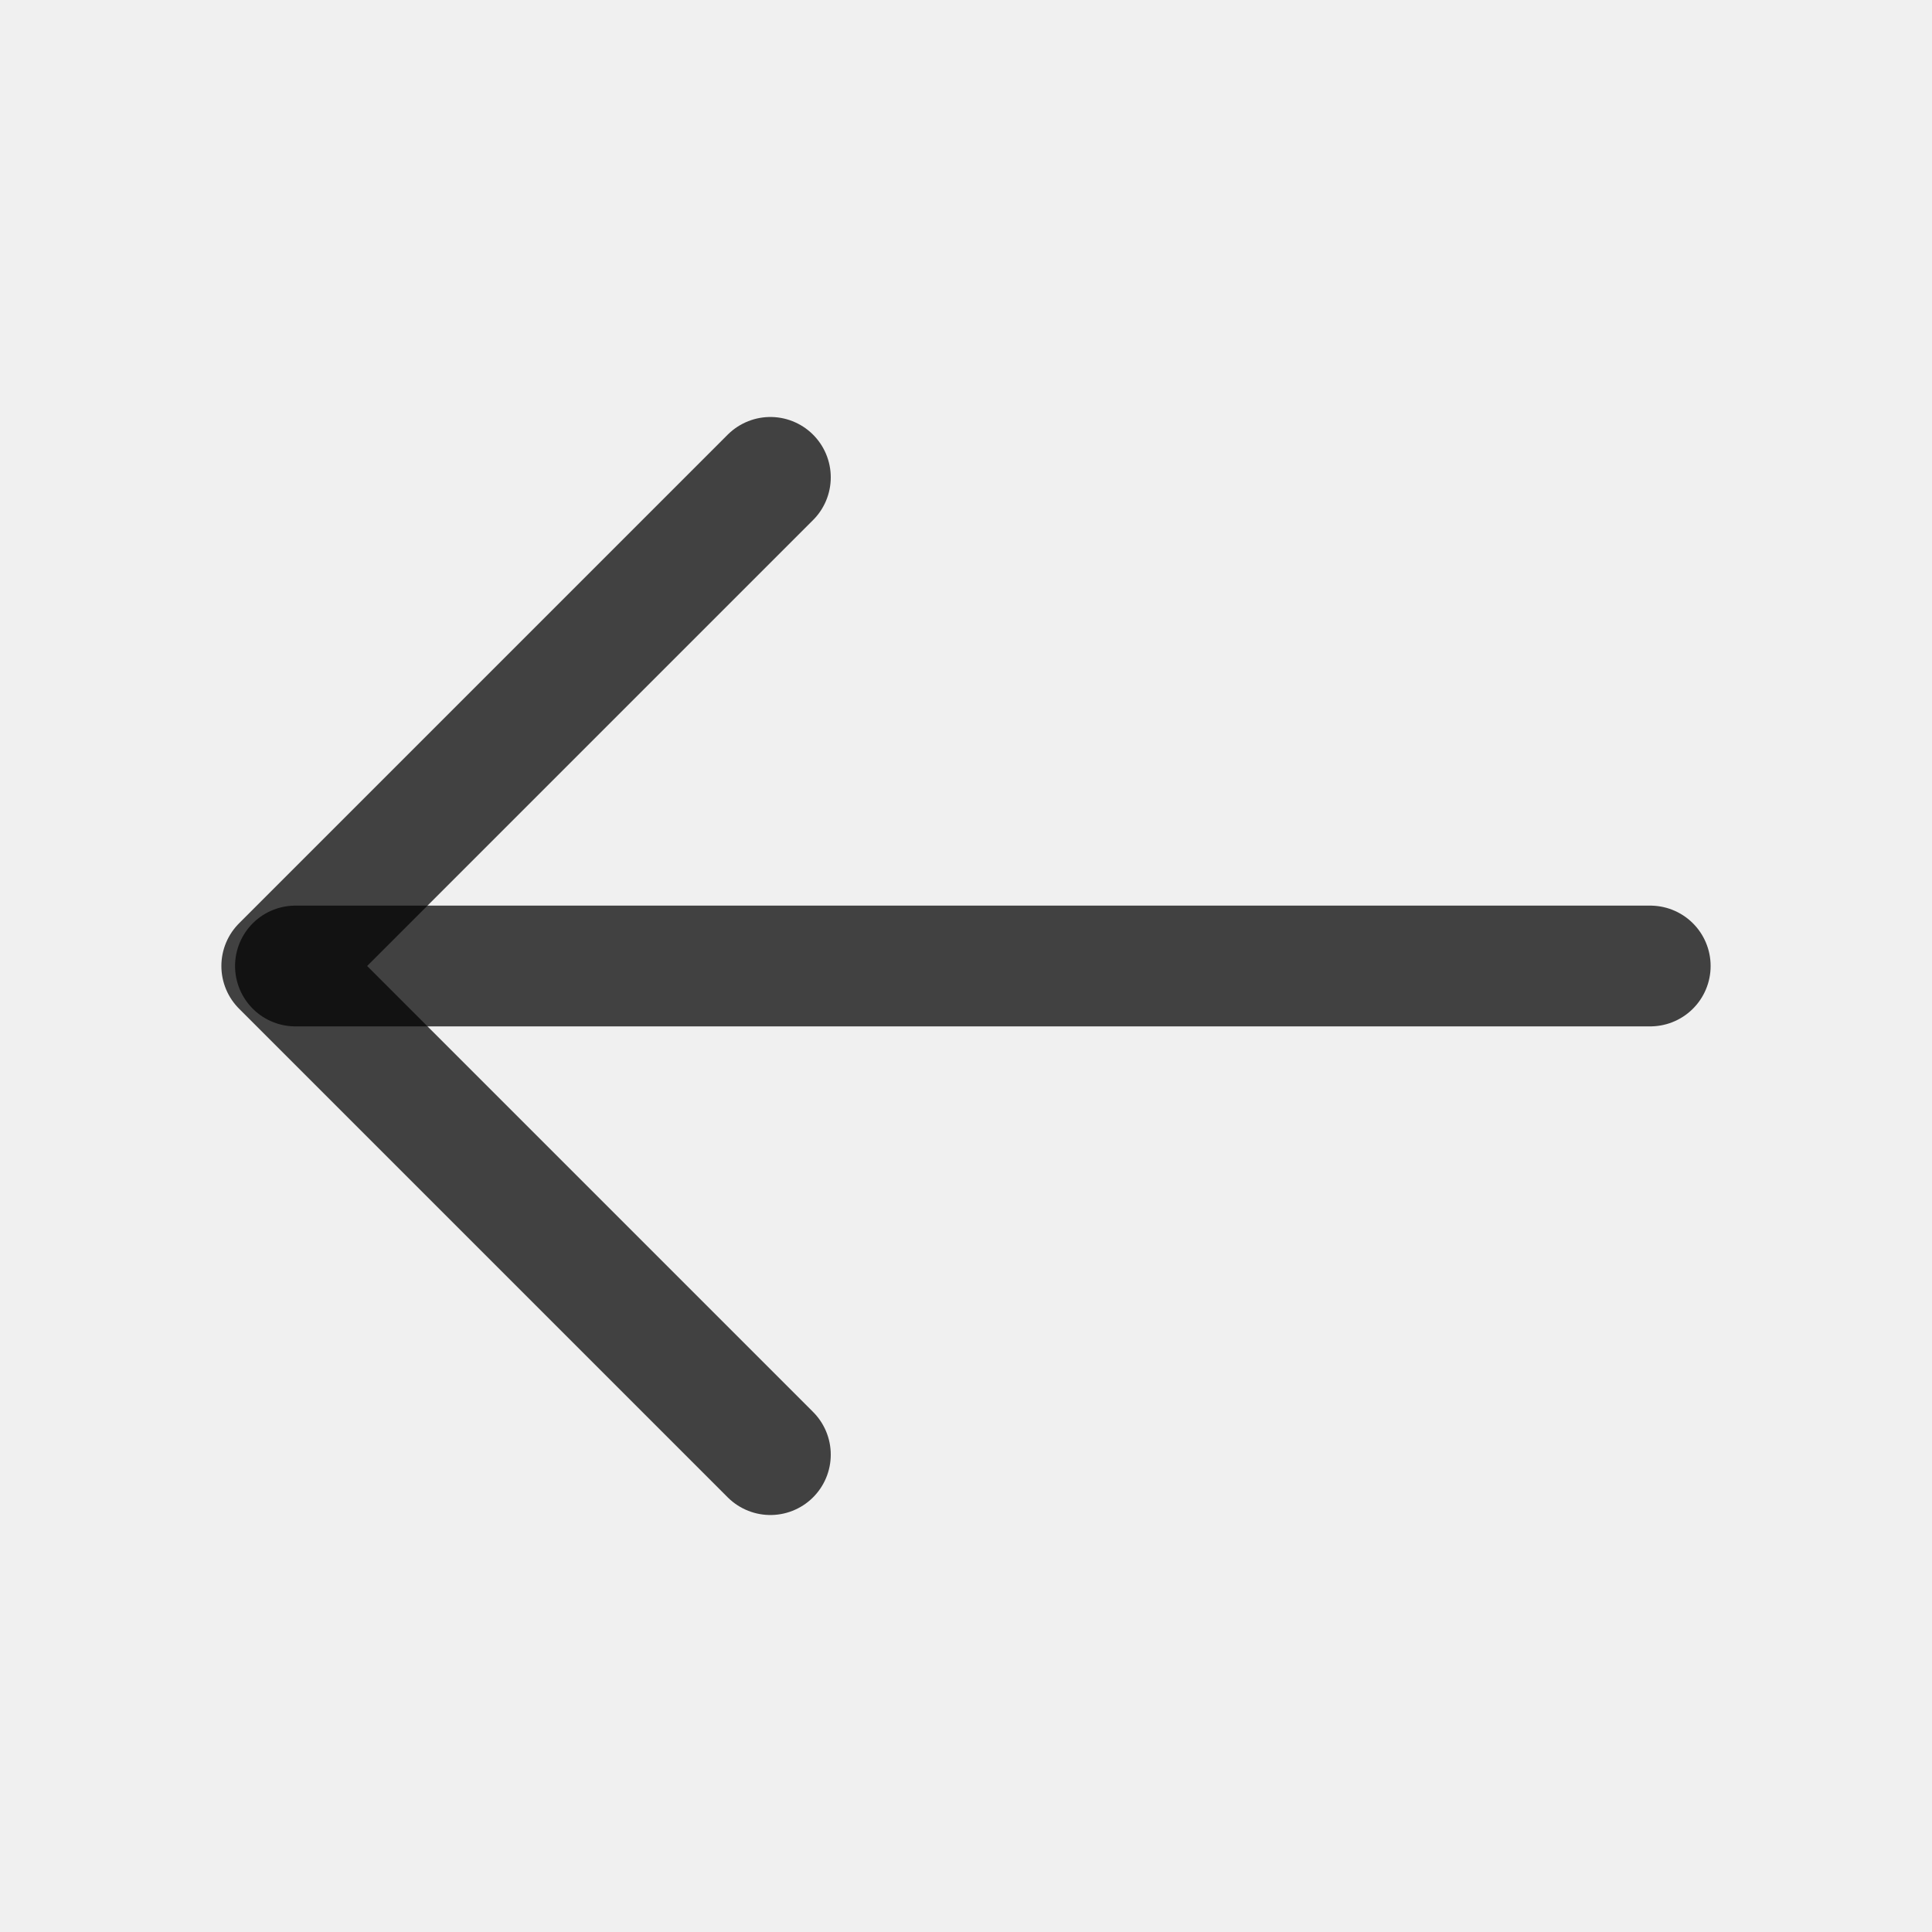
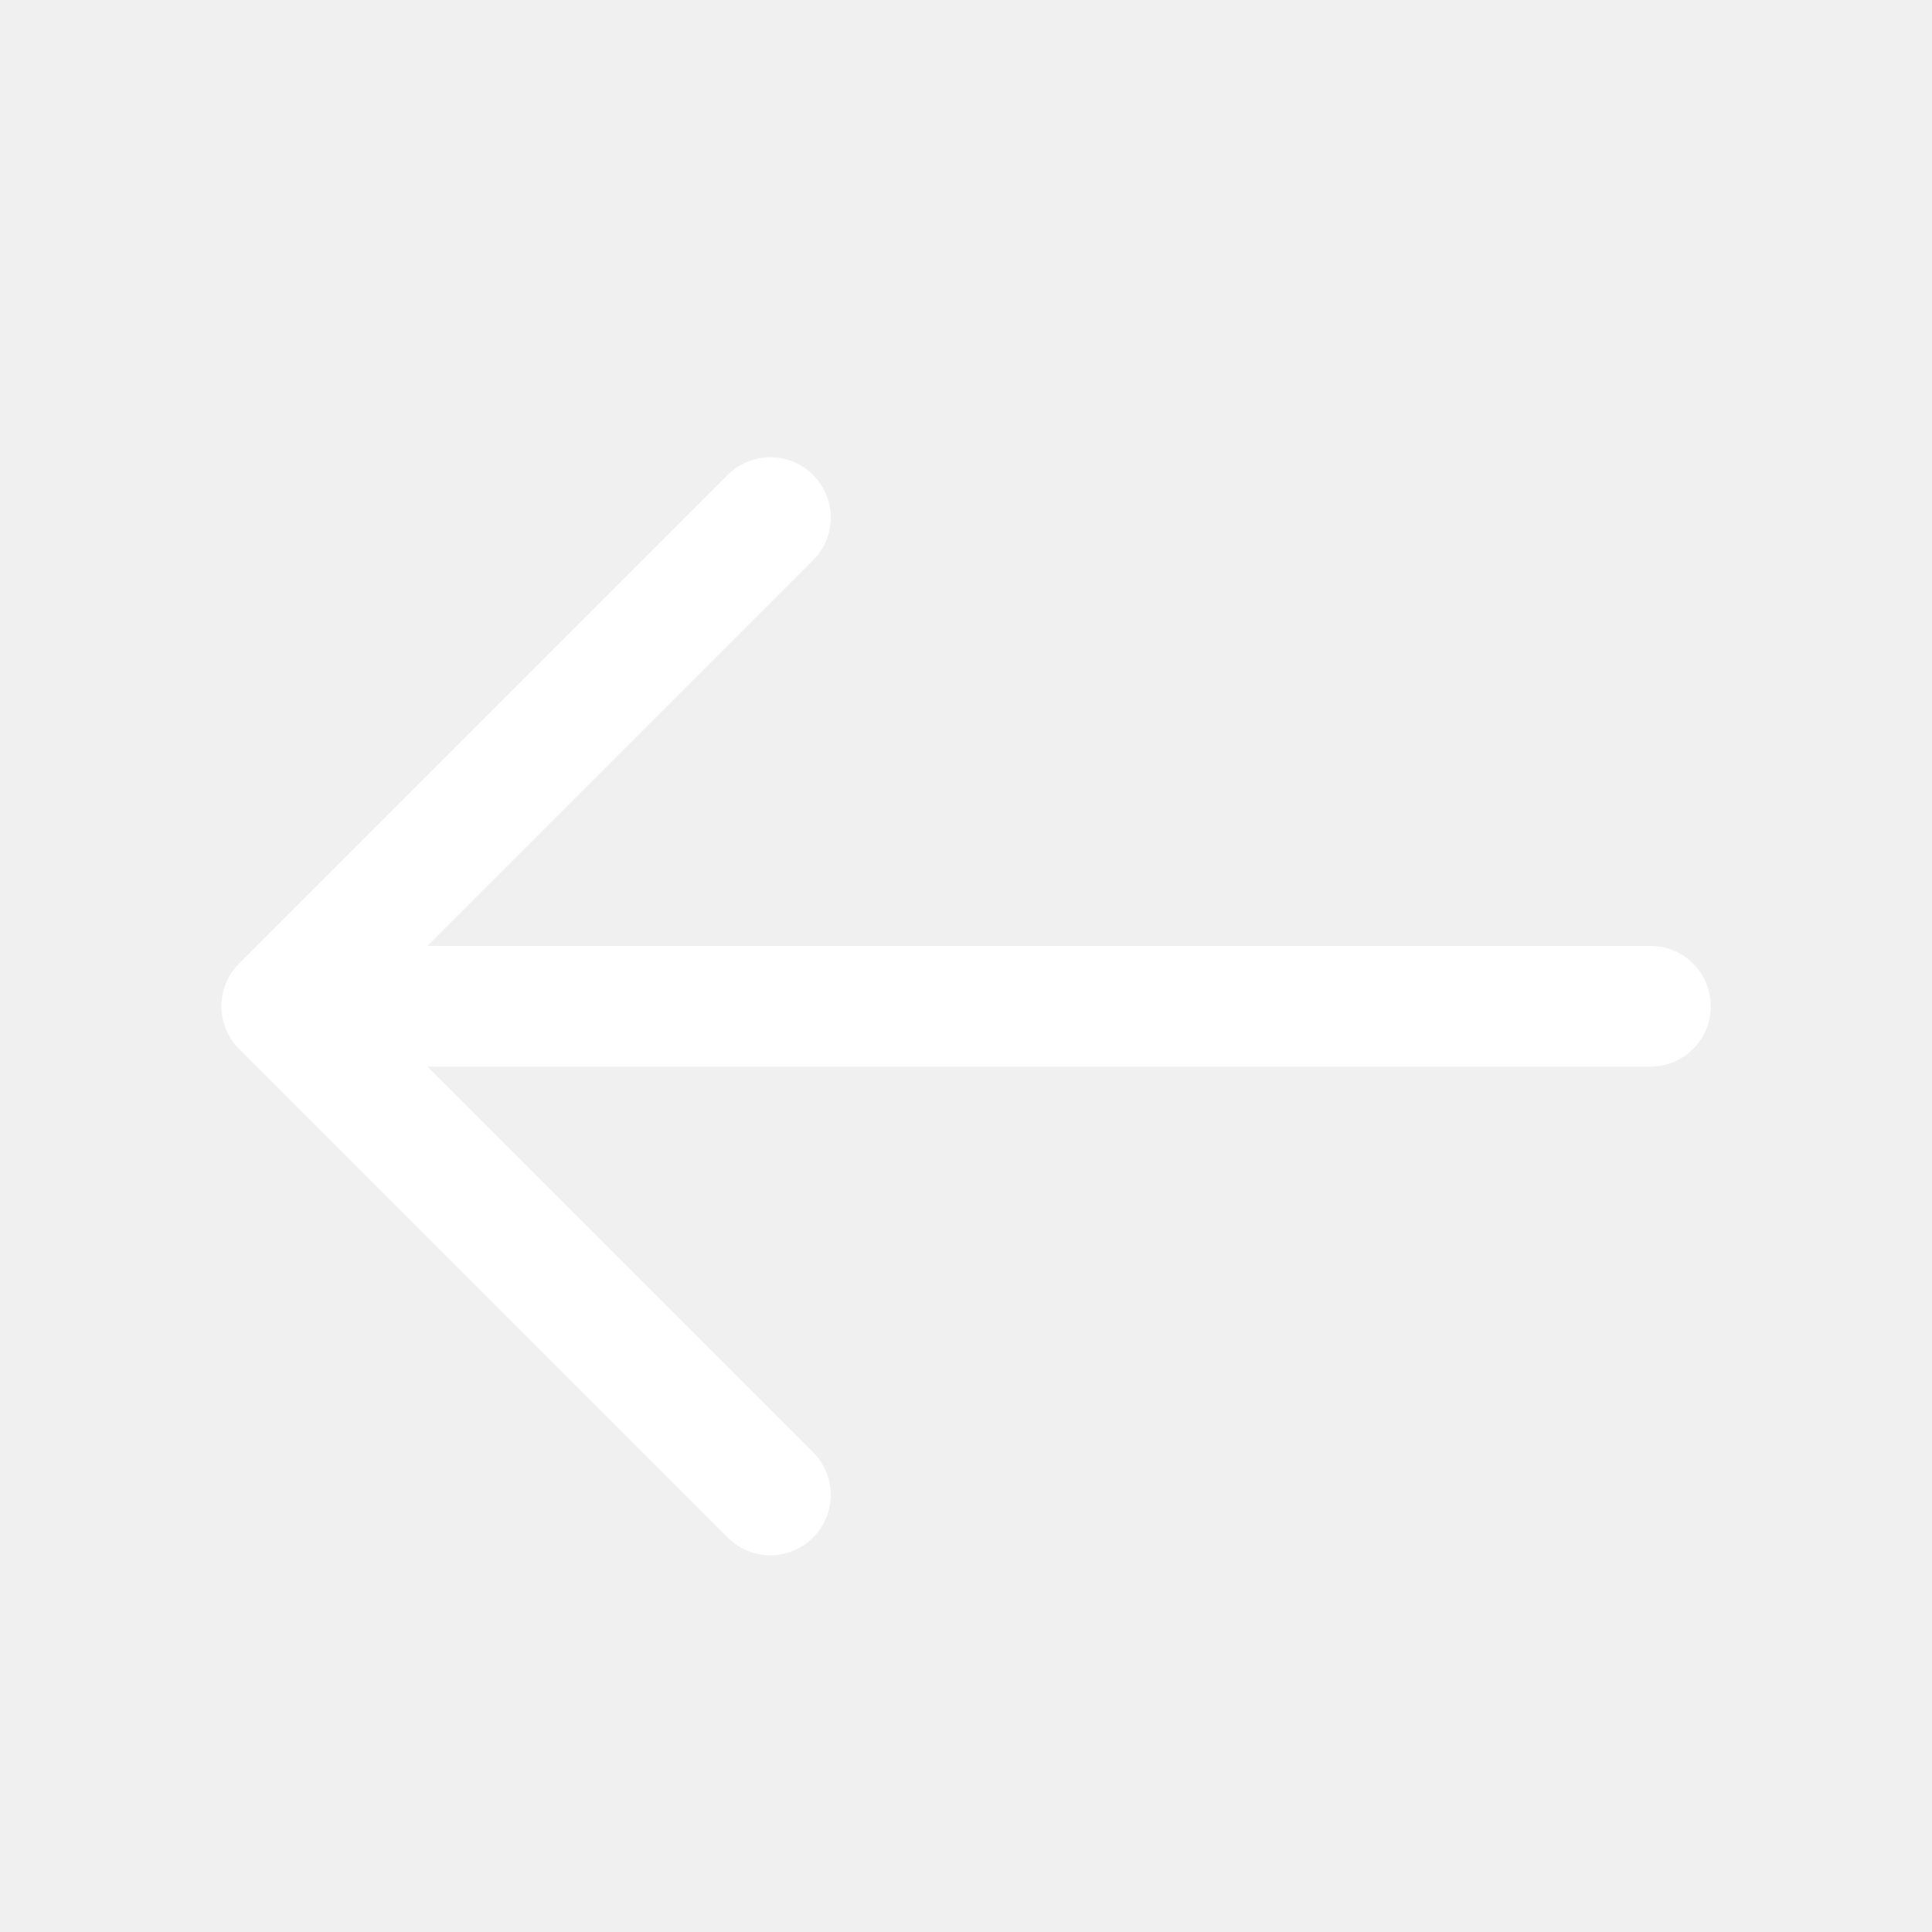
<svg xmlns="http://www.w3.org/2000/svg" width="24" height="24" viewBox="0 0 24 24" fill="none">
-   <path d="M9.57 5.93L3.5 12L9.57 18.07" stroke="black" stroke-opacity="0.73" stroke-width="1.5" stroke-miterlimit="10" stroke-linecap="round" stroke-linejoin="round" />
-   <path d="M20.5 12H3.67" stroke="black" stroke-opacity="0.73" stroke-width="1.5" stroke-miterlimit="10" stroke-linecap="round" stroke-linejoin="round" />
+   <path d="M9.57 6.43L3.5 12.5L9.57 18.57" stroke="white" stroke-width="1.5" stroke-miterlimit="10" stroke-linecap="round" stroke-linejoin="round" />
+   <path d="M20.502 12.5H3.672" stroke="white" stroke-width="1.5" stroke-miterlimit="10" stroke-linecap="round" stroke-linejoin="round" />
</svg>
